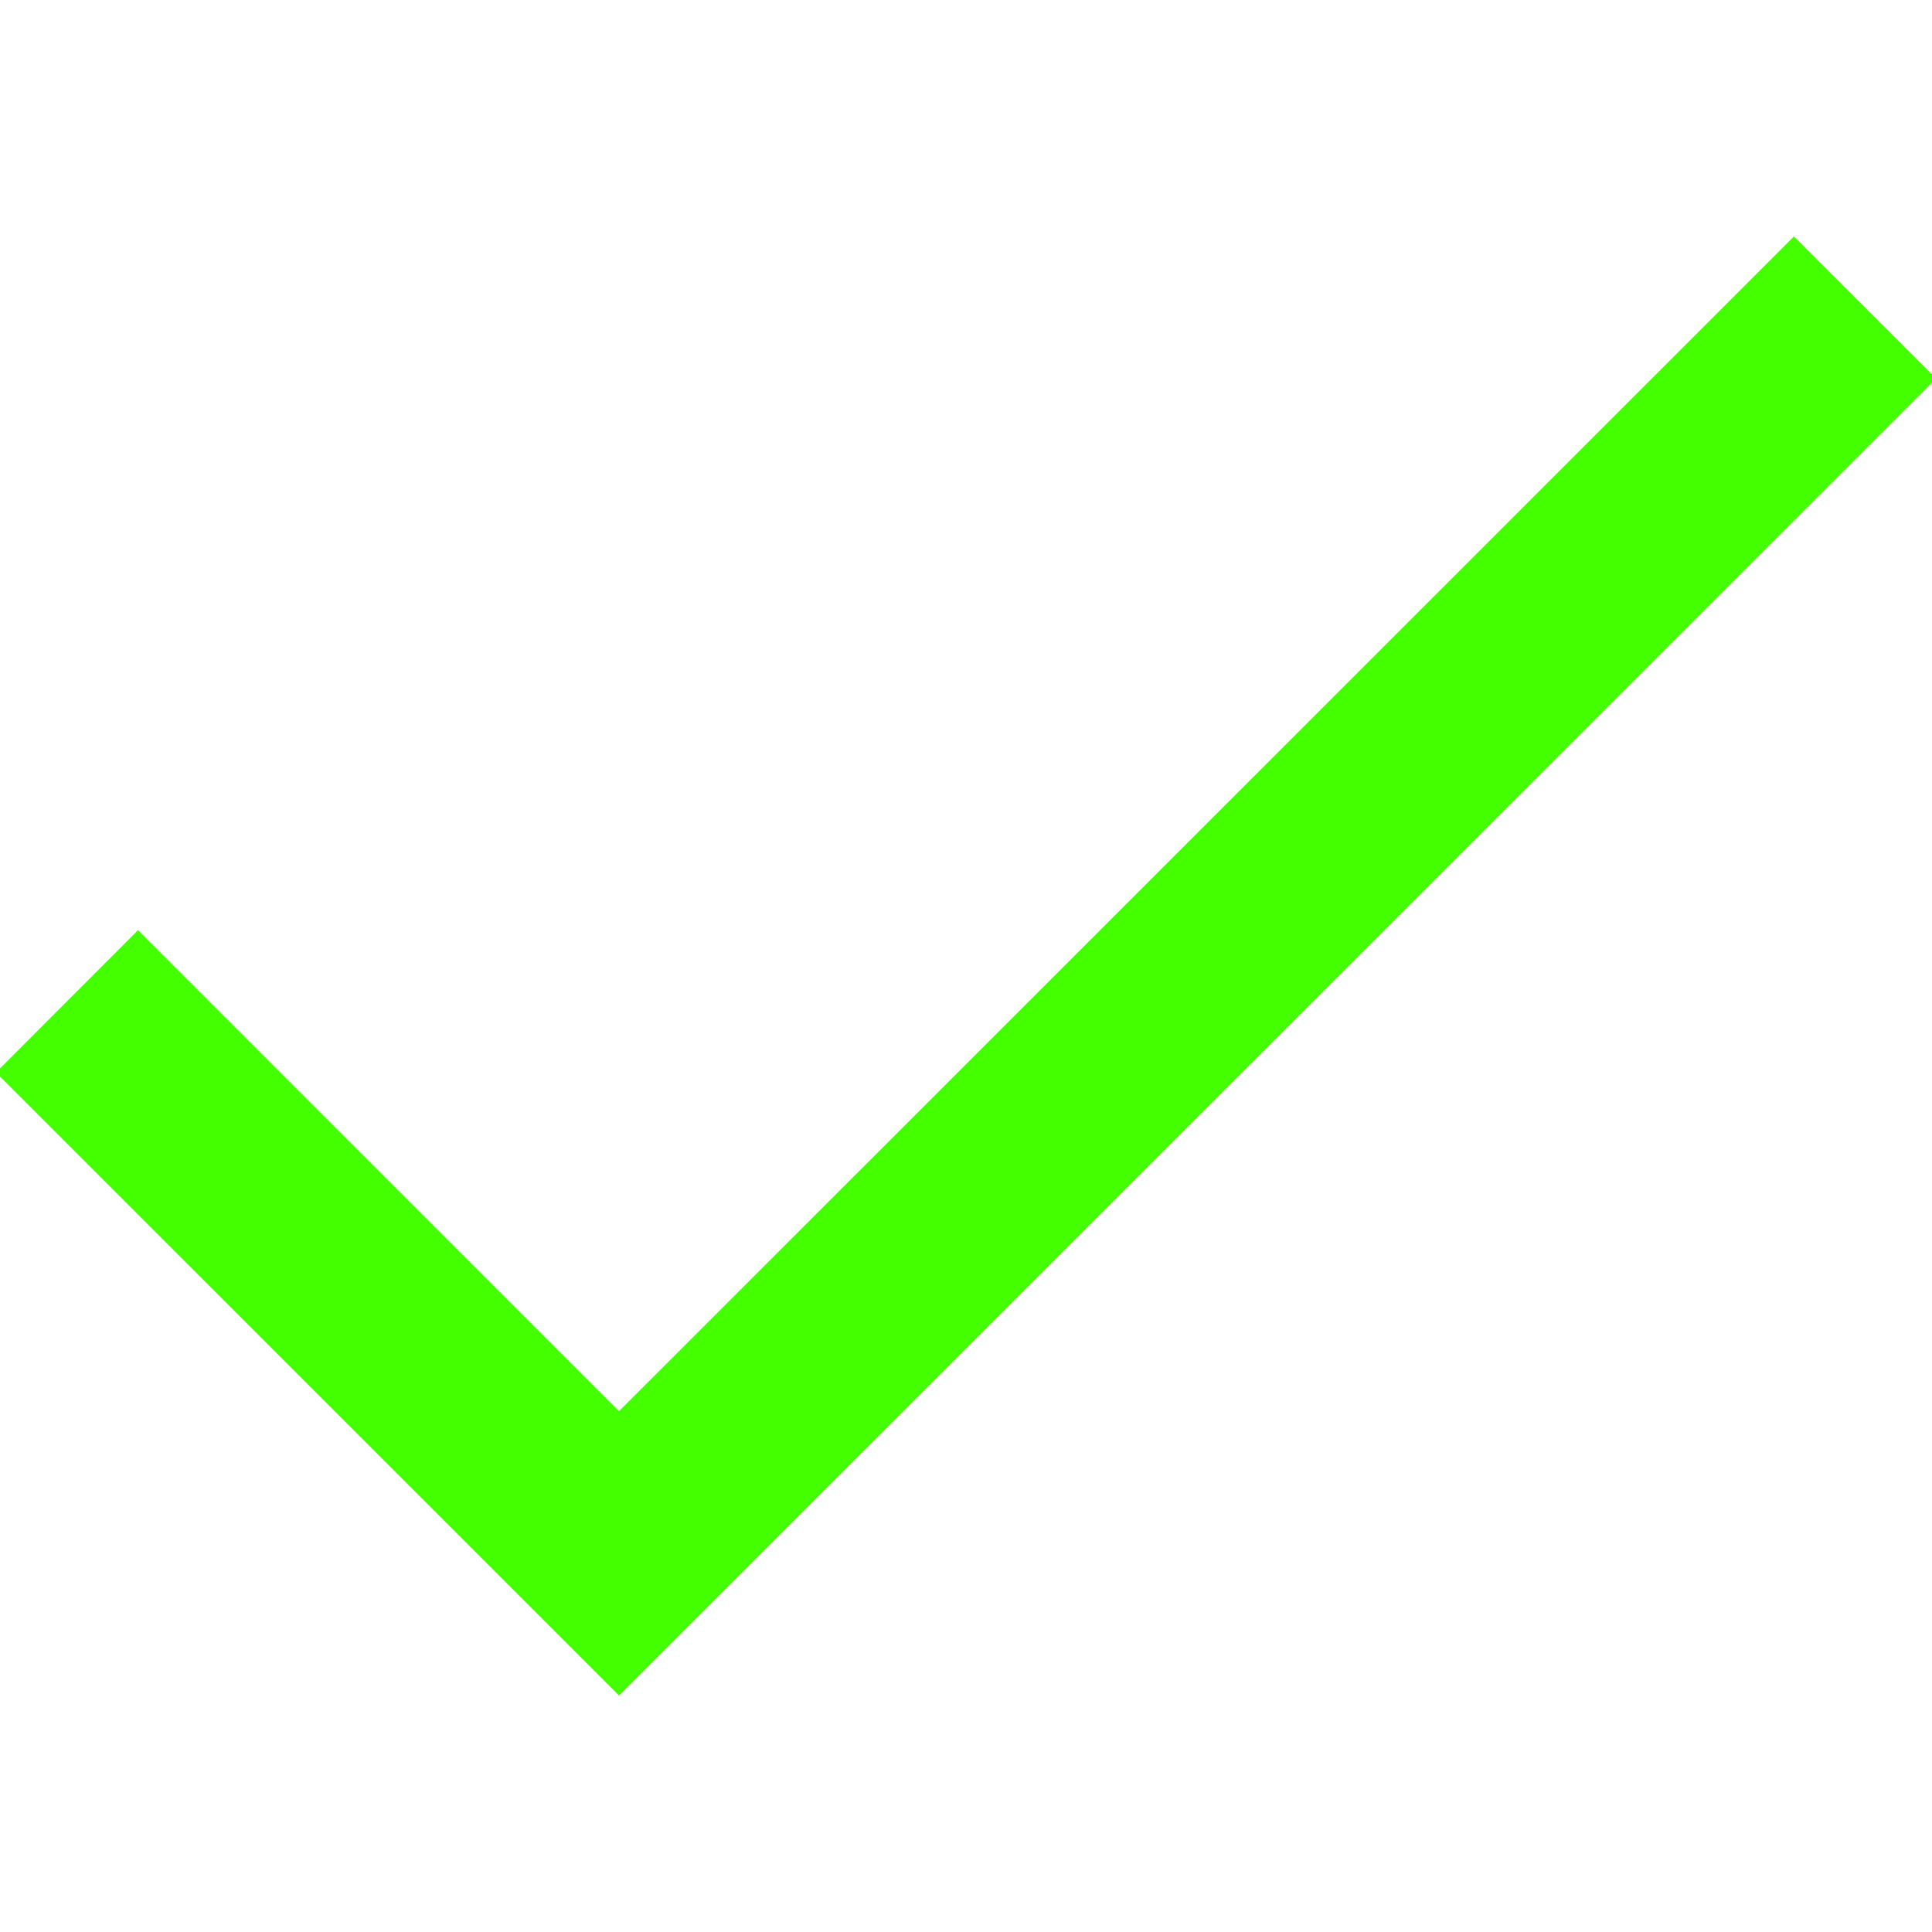
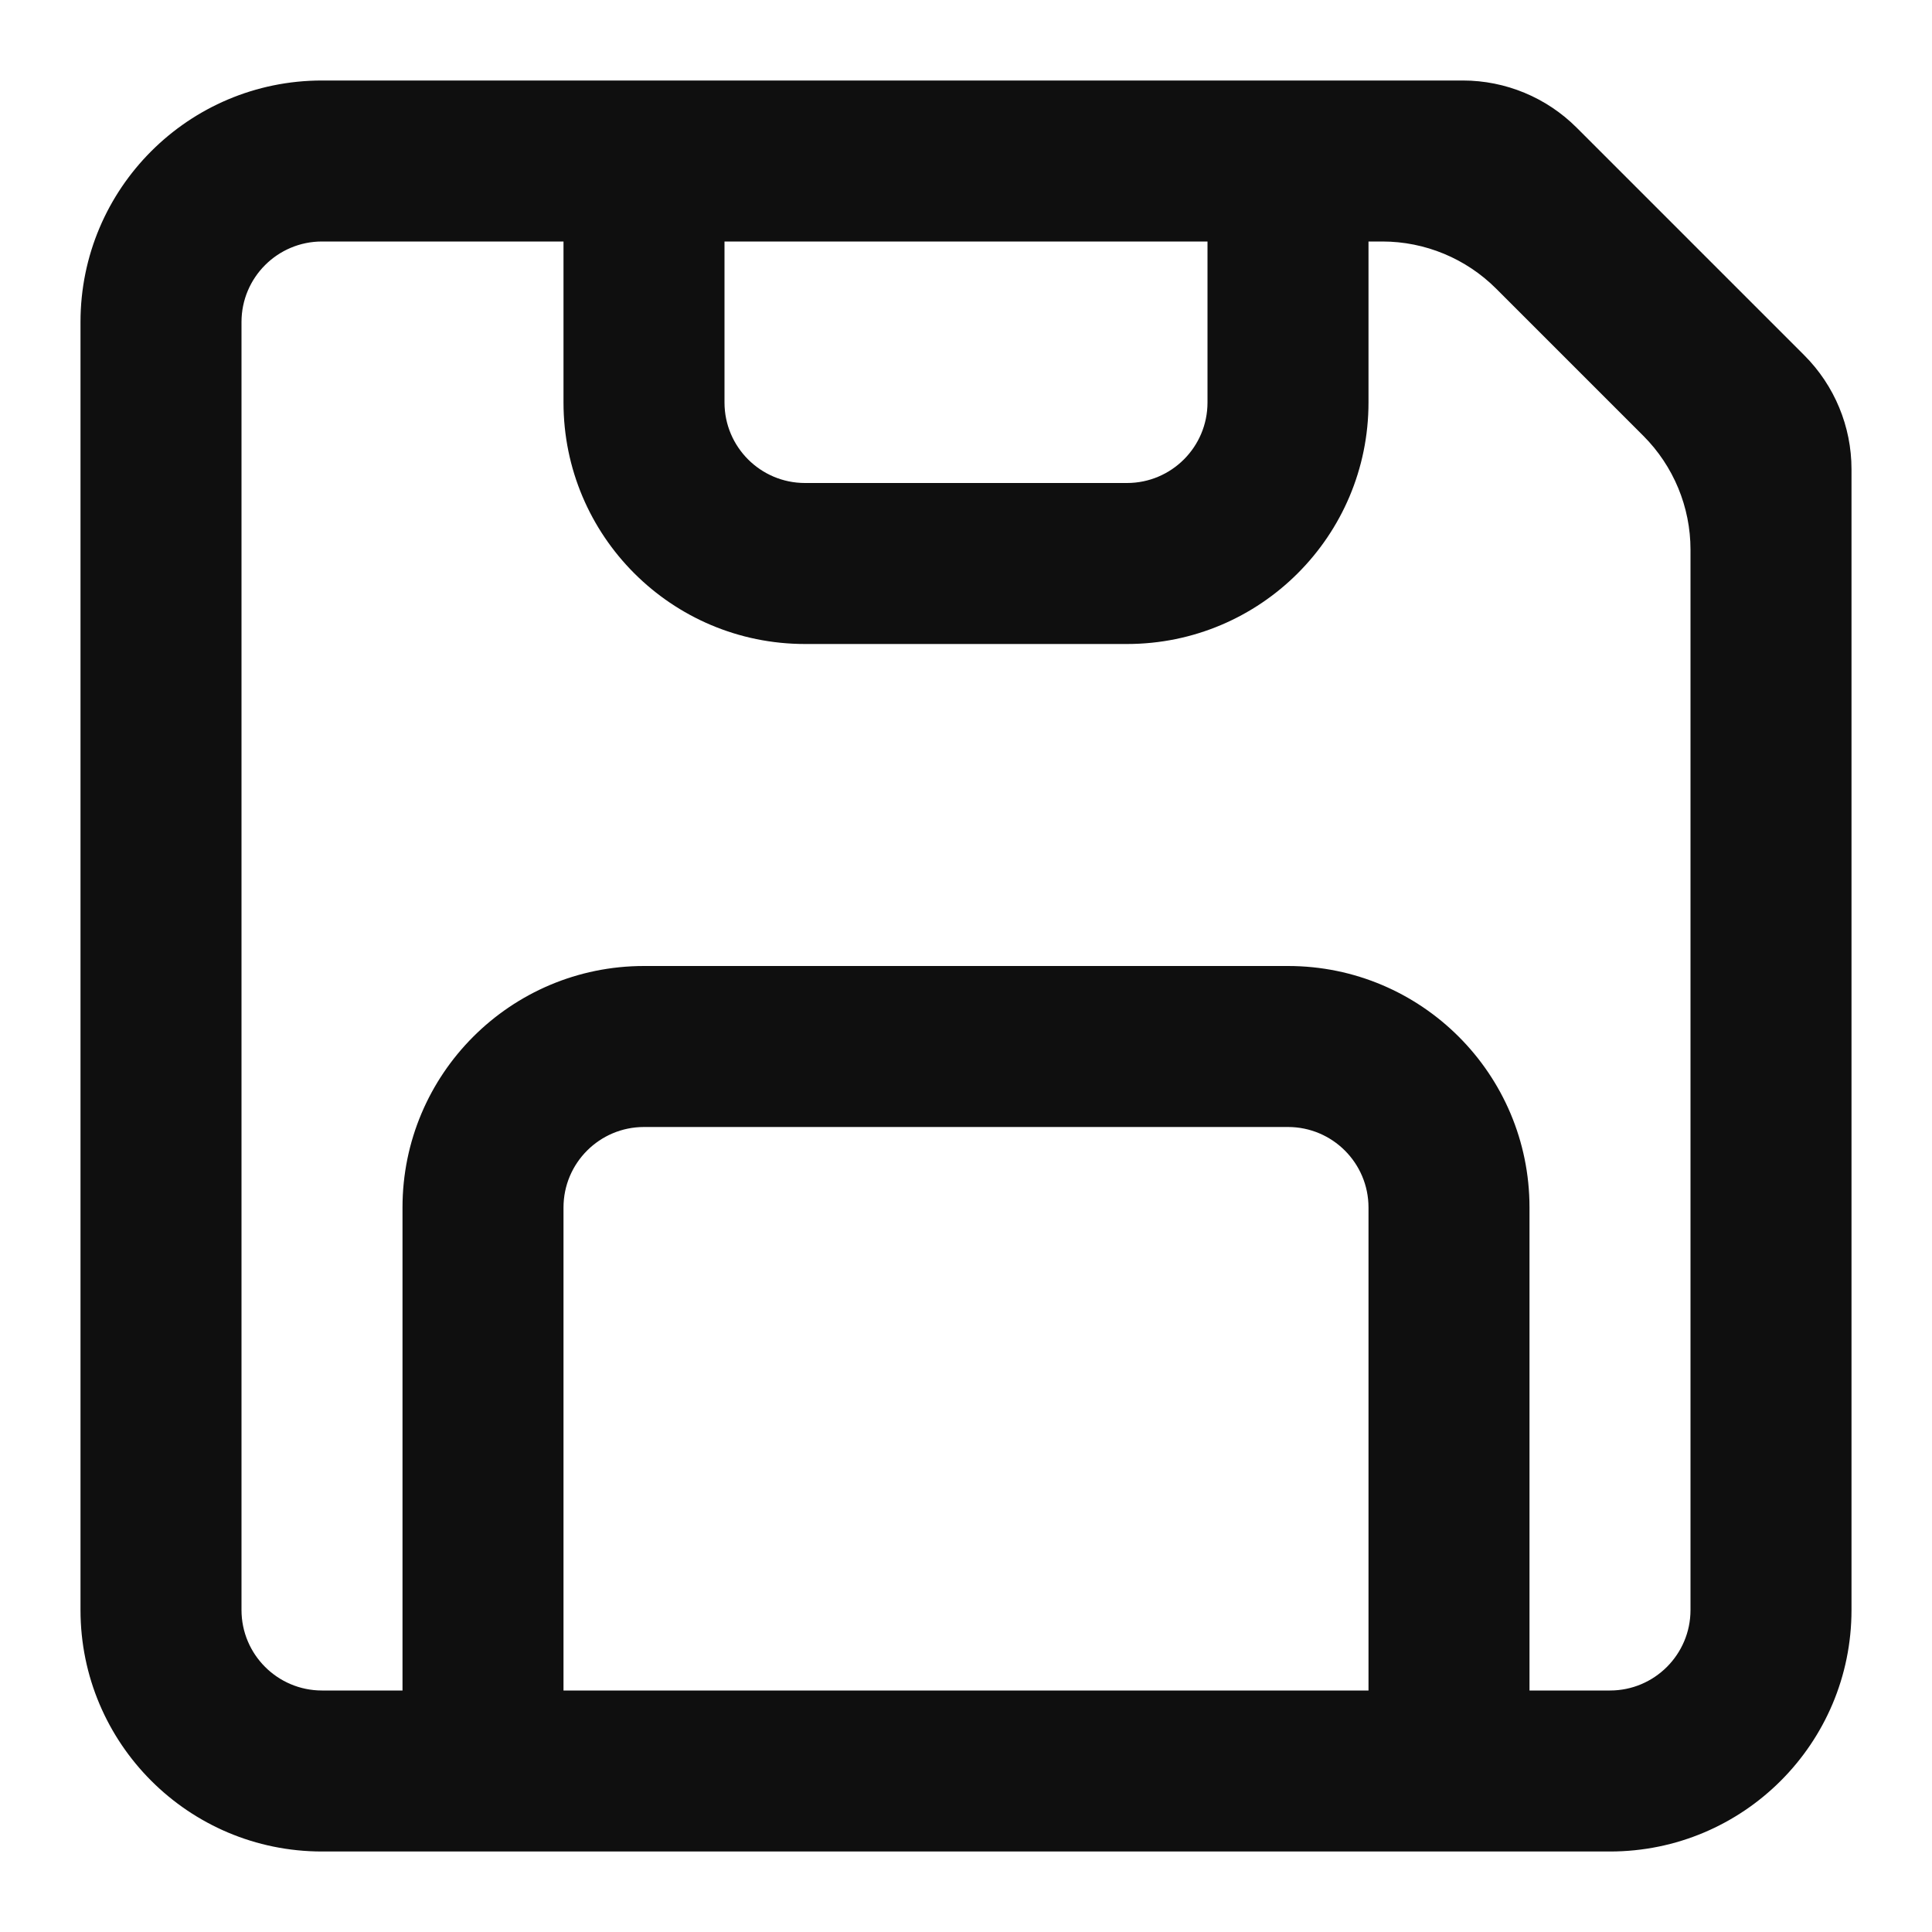
- <svg xmlns="http://www.w3.org/2000/svg" fill="#44ff00" version="1.1" id="Capa_1" width="800px" height="800px" viewBox="0 0 335.765 335.765" xml:space="preserve" stroke="#44ff00">
-   <g id="SVGRepo_bgCarrier" stroke-width="0" />
-   <g id="SVGRepo_tracerCarrier" stroke-linecap="round" stroke-linejoin="round" />
-   <g id="SVGRepo_iconCarrier">
-     <g>
-       <g>
-         <polygon points="311.757,41.803 107.573,245.96 23.986,162.364 0,186.393 107.573,293.962 335.765,65.795 " />
-       </g>
-     </g>
-   </g>
+ <svg xmlns="http://www.w3.org/2000/svg" width="800px" height="800px" viewBox="0 0 24 24" fill="none">
+   <path fill-rule="evenodd" clip-rule="evenodd" d="M18.172 1C18.702 1 19.211 1.211 19.586 1.586L22.414 4.414C22.789 4.789 23 5.298 23 5.828V20C23 21.657 21.657 23 20 23H4C2.343 23 1 21.657 1 20V4C1 2.343 2.343 1 4 1H18.172ZM4 3C3.448 3 3 3.448 3 4V20C3 20.552 3.448 21 4 21L5 21L5 15C5 13.343 6.343 12 8 12L16 12C17.657 12 19 13.343 19 15V21H20C20.552 21 21 20.552 21 20V6.828C21 6.298 20.789 5.789 20.414 5.414L18.586 3.586C18.211 3.211 17.702 3 17.172 3H17V5C17 6.657 15.657 8 14 8H10C8.343 8 7 6.657 7 5V3H4ZM17 21V15C17 14.448 16.552 14 16 14L8 14C7.448 14 7 14.448 7 15L7 21L17 21ZM9 3H15V5C15 5.552 14.552 6 14 6H10C9.448 6 9 5.552 9 5V3Z" fill="#0F0F0F" />
</svg>
